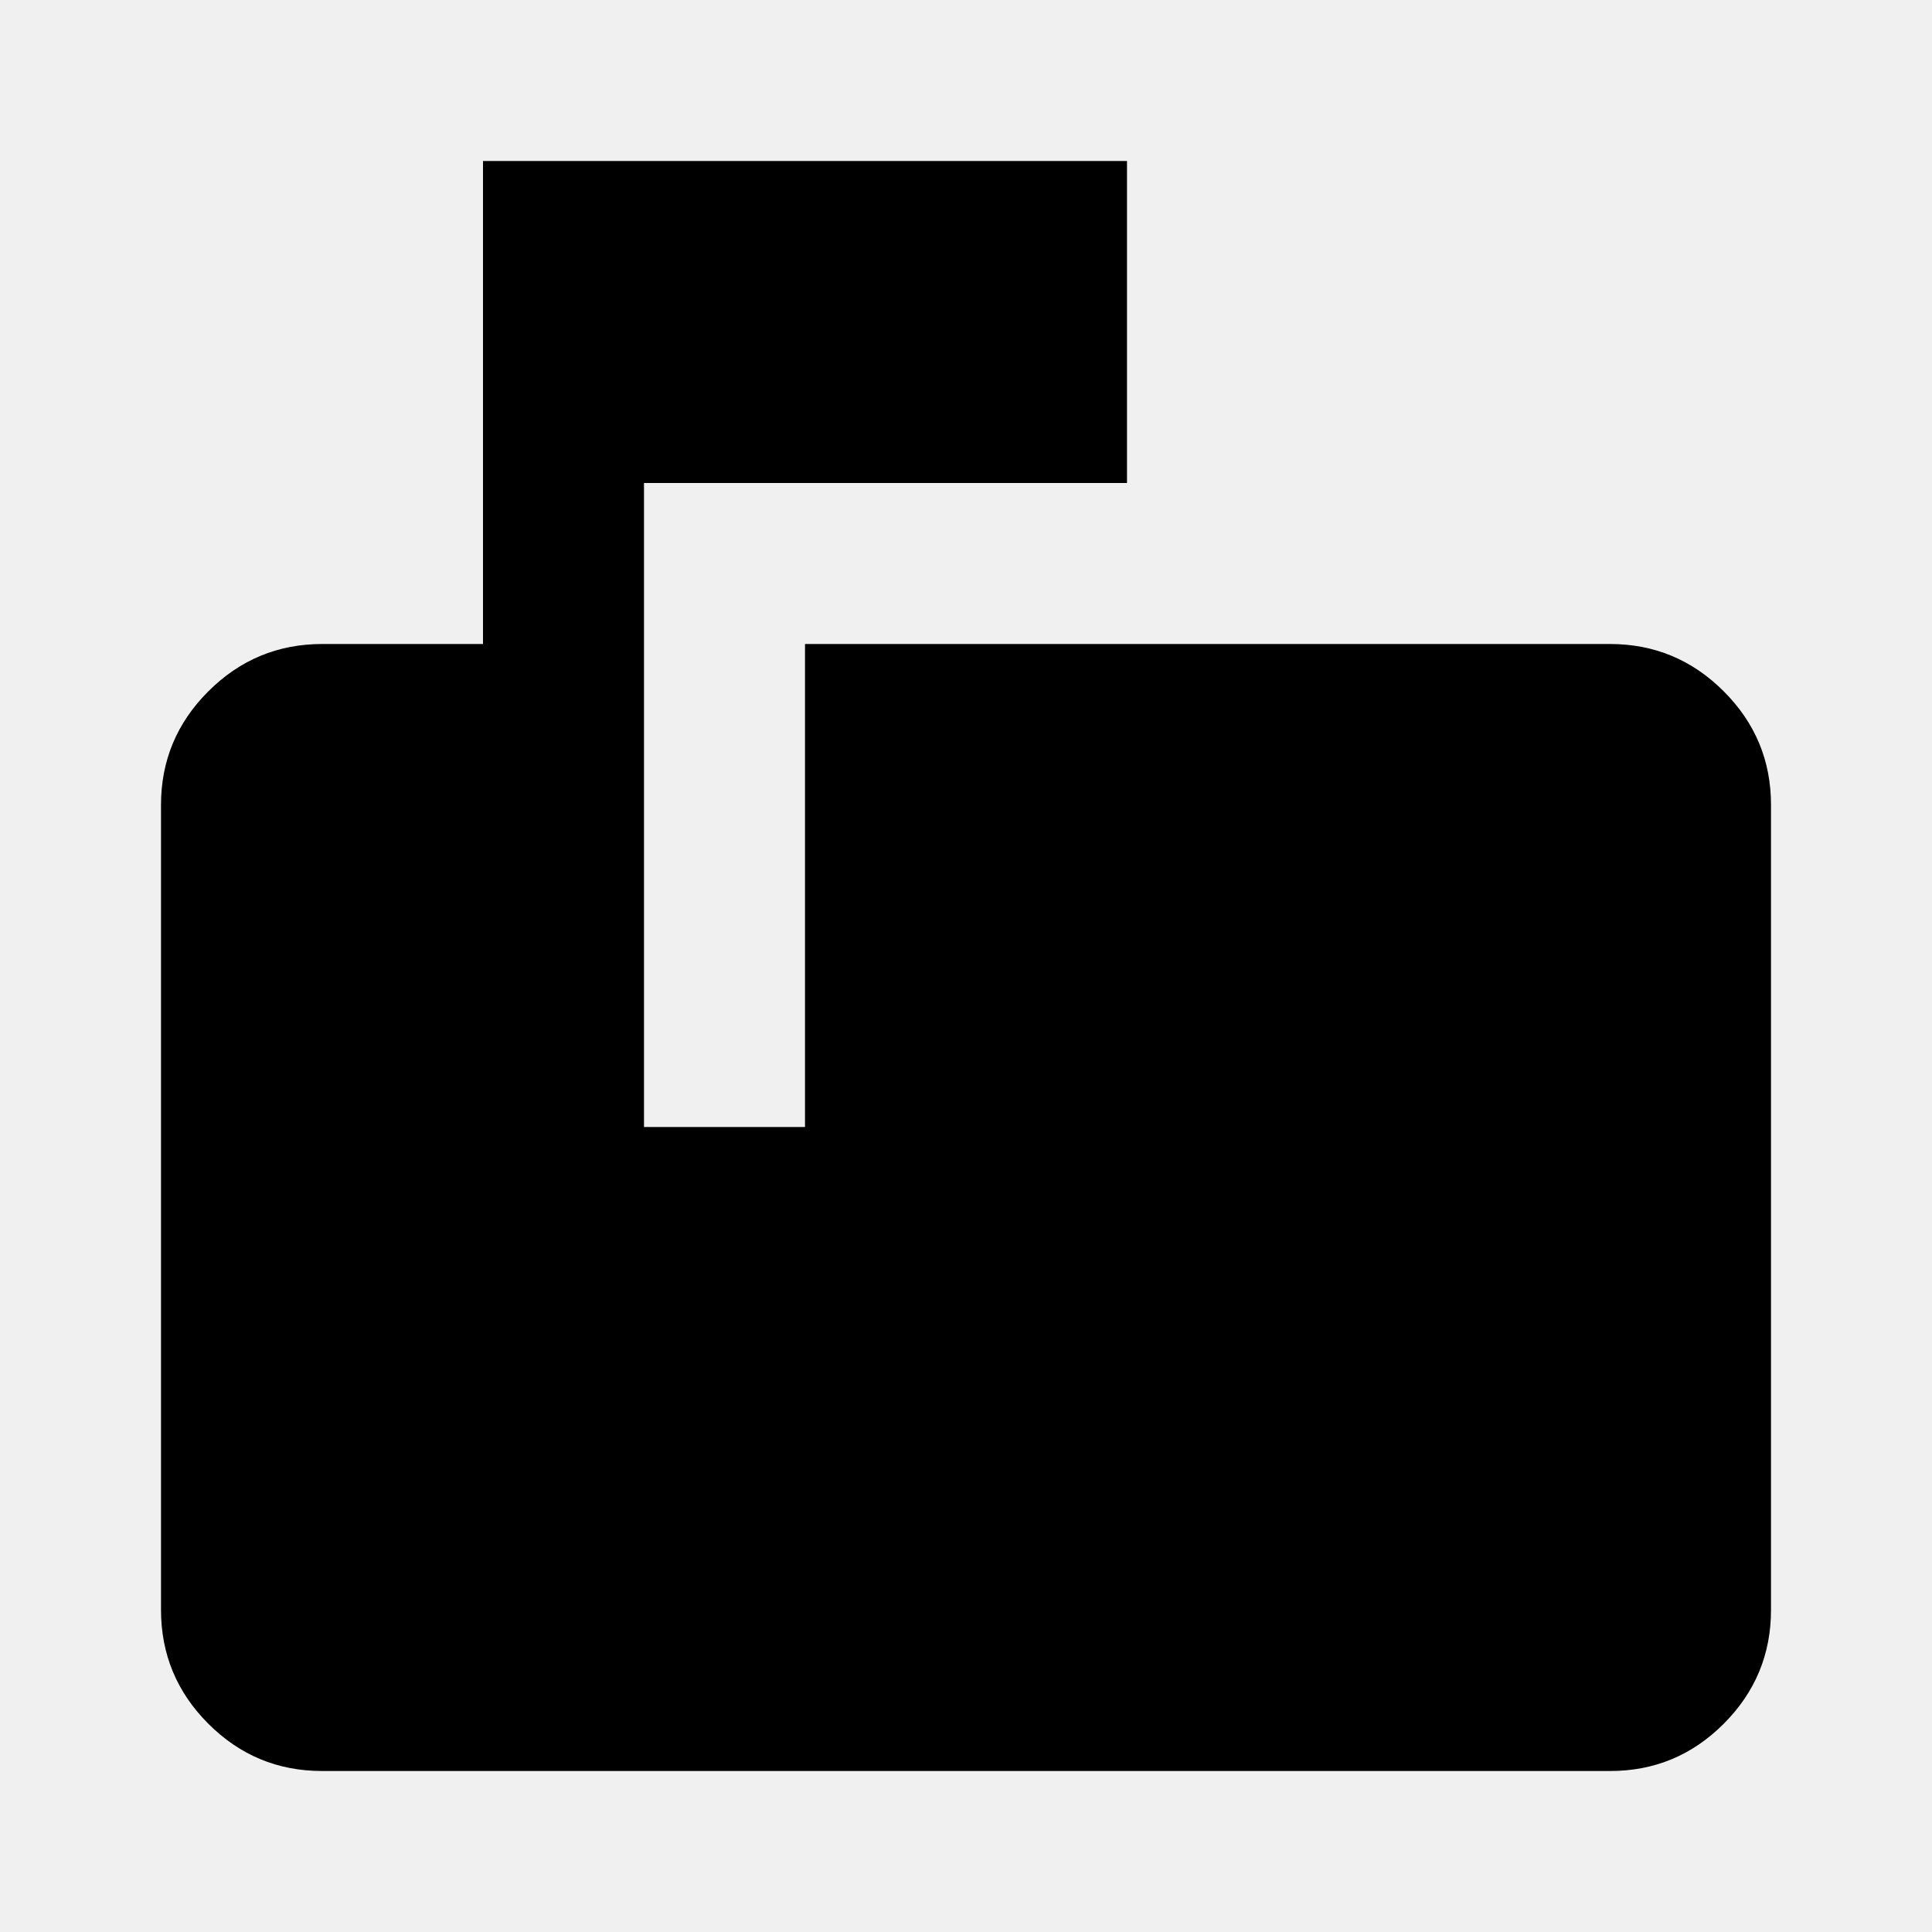
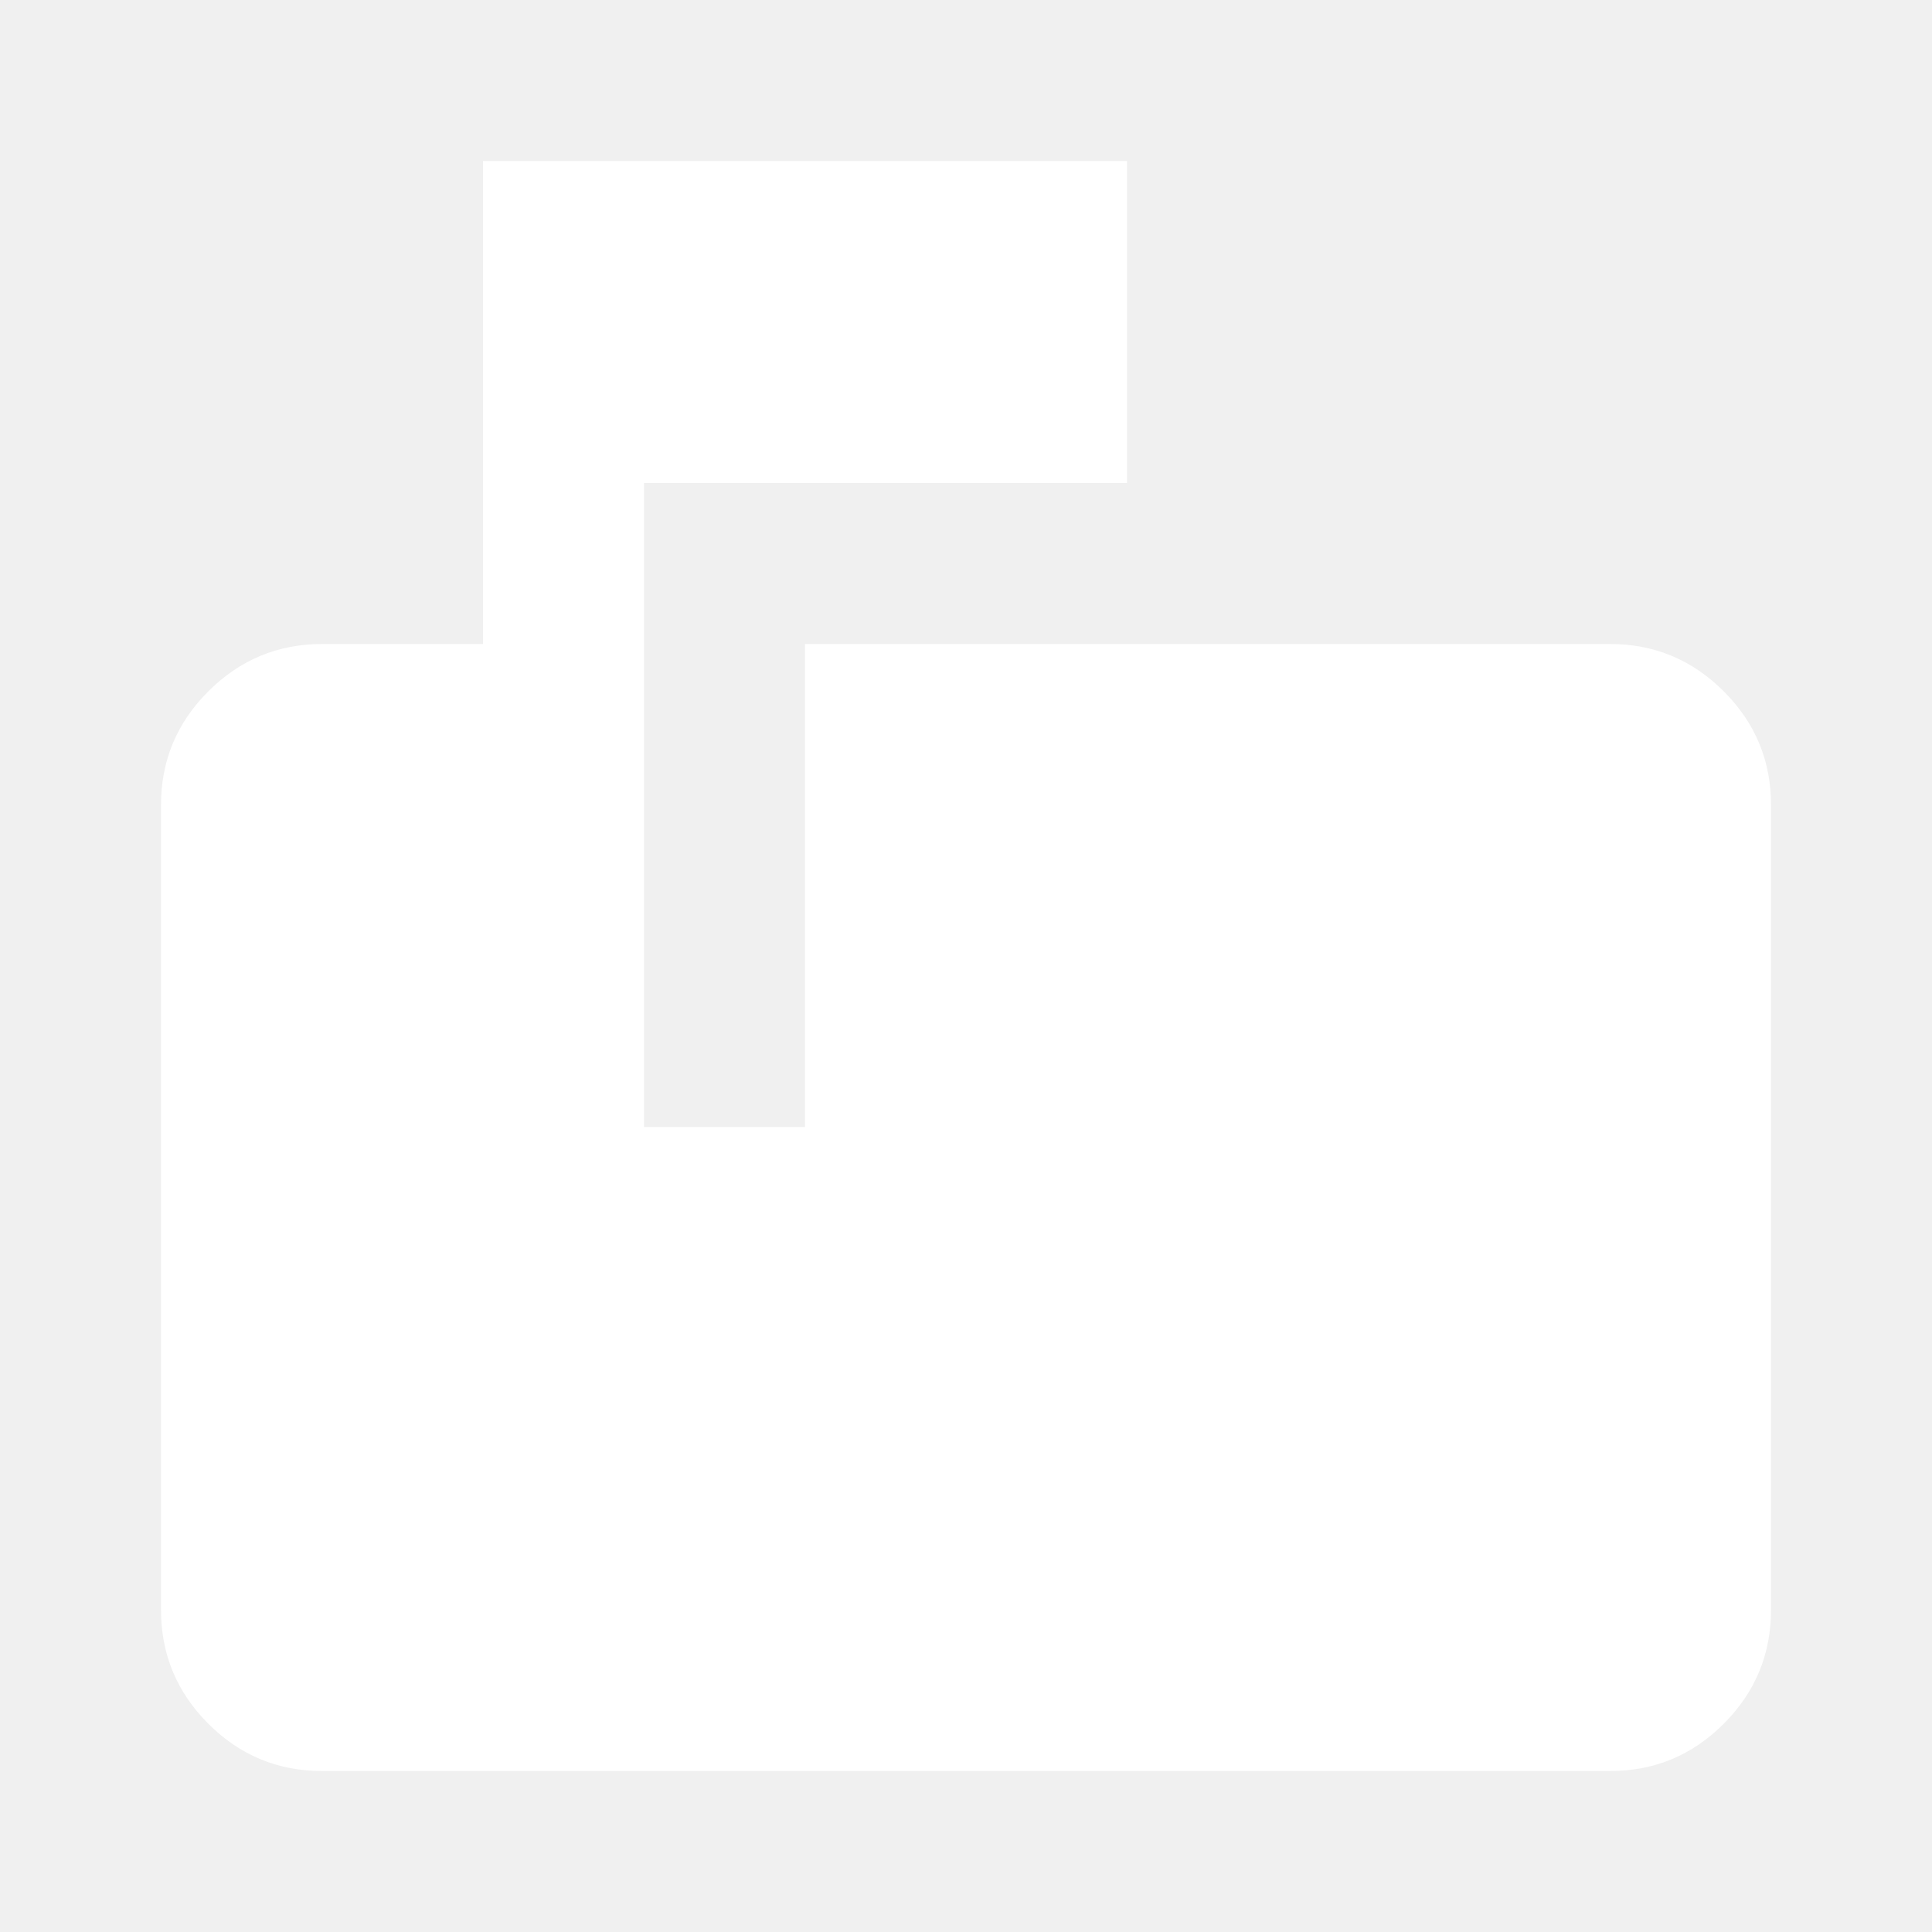
<svg xmlns="http://www.w3.org/2000/svg" width="24" height="24" viewBox="0 0 24 24">
-   <path fill="currentColor" d="M4 22q-.825 0-1.412-.587T2 20V10q0-.825.588-1.412T4 8h2V2h8v4H8v8h2V8h10q.825 0 1.413.588T22 10v10q0 .825-.587 1.413T20 22z" />
+   <path fill="#ffffff" d="M4 22q-.825 0-1.412-.587T2 20V10q0-.825.588-1.412T4 8h2V2h8v4H8v8h2V8h10q.825 0 1.413.588T22 10v10q0 .825-.587 1.413T20 22z" />
</svg>
